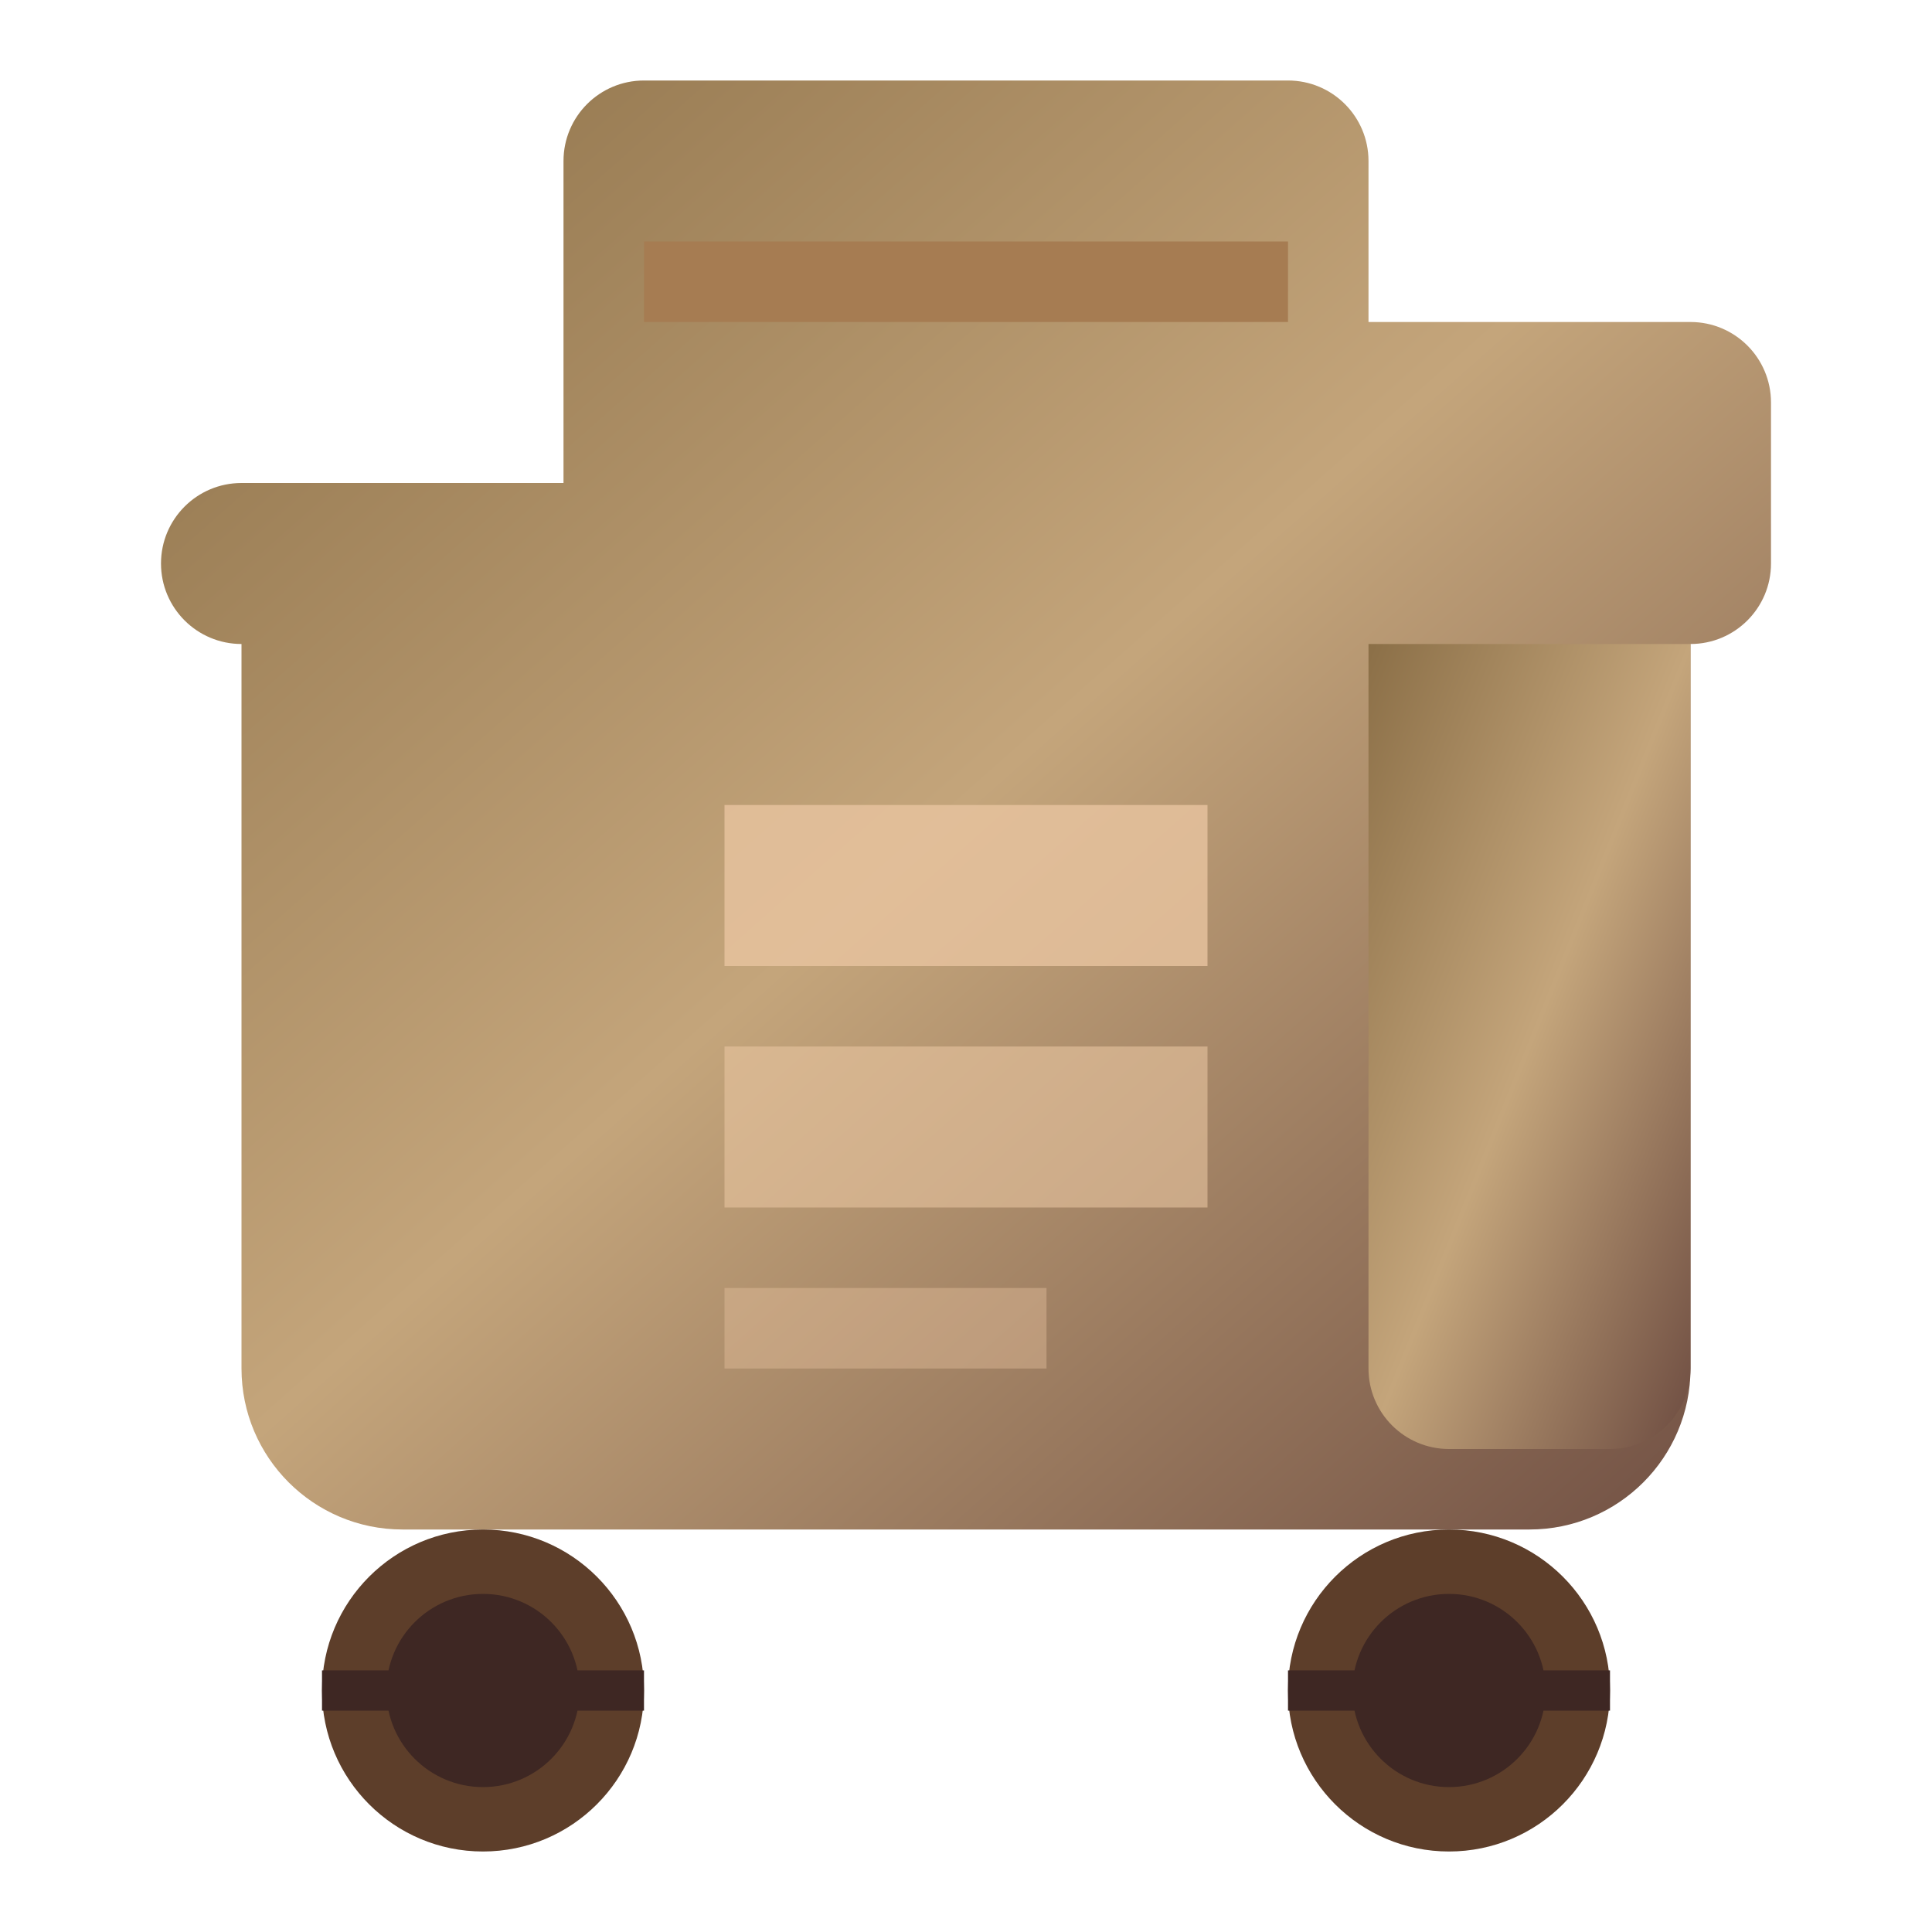
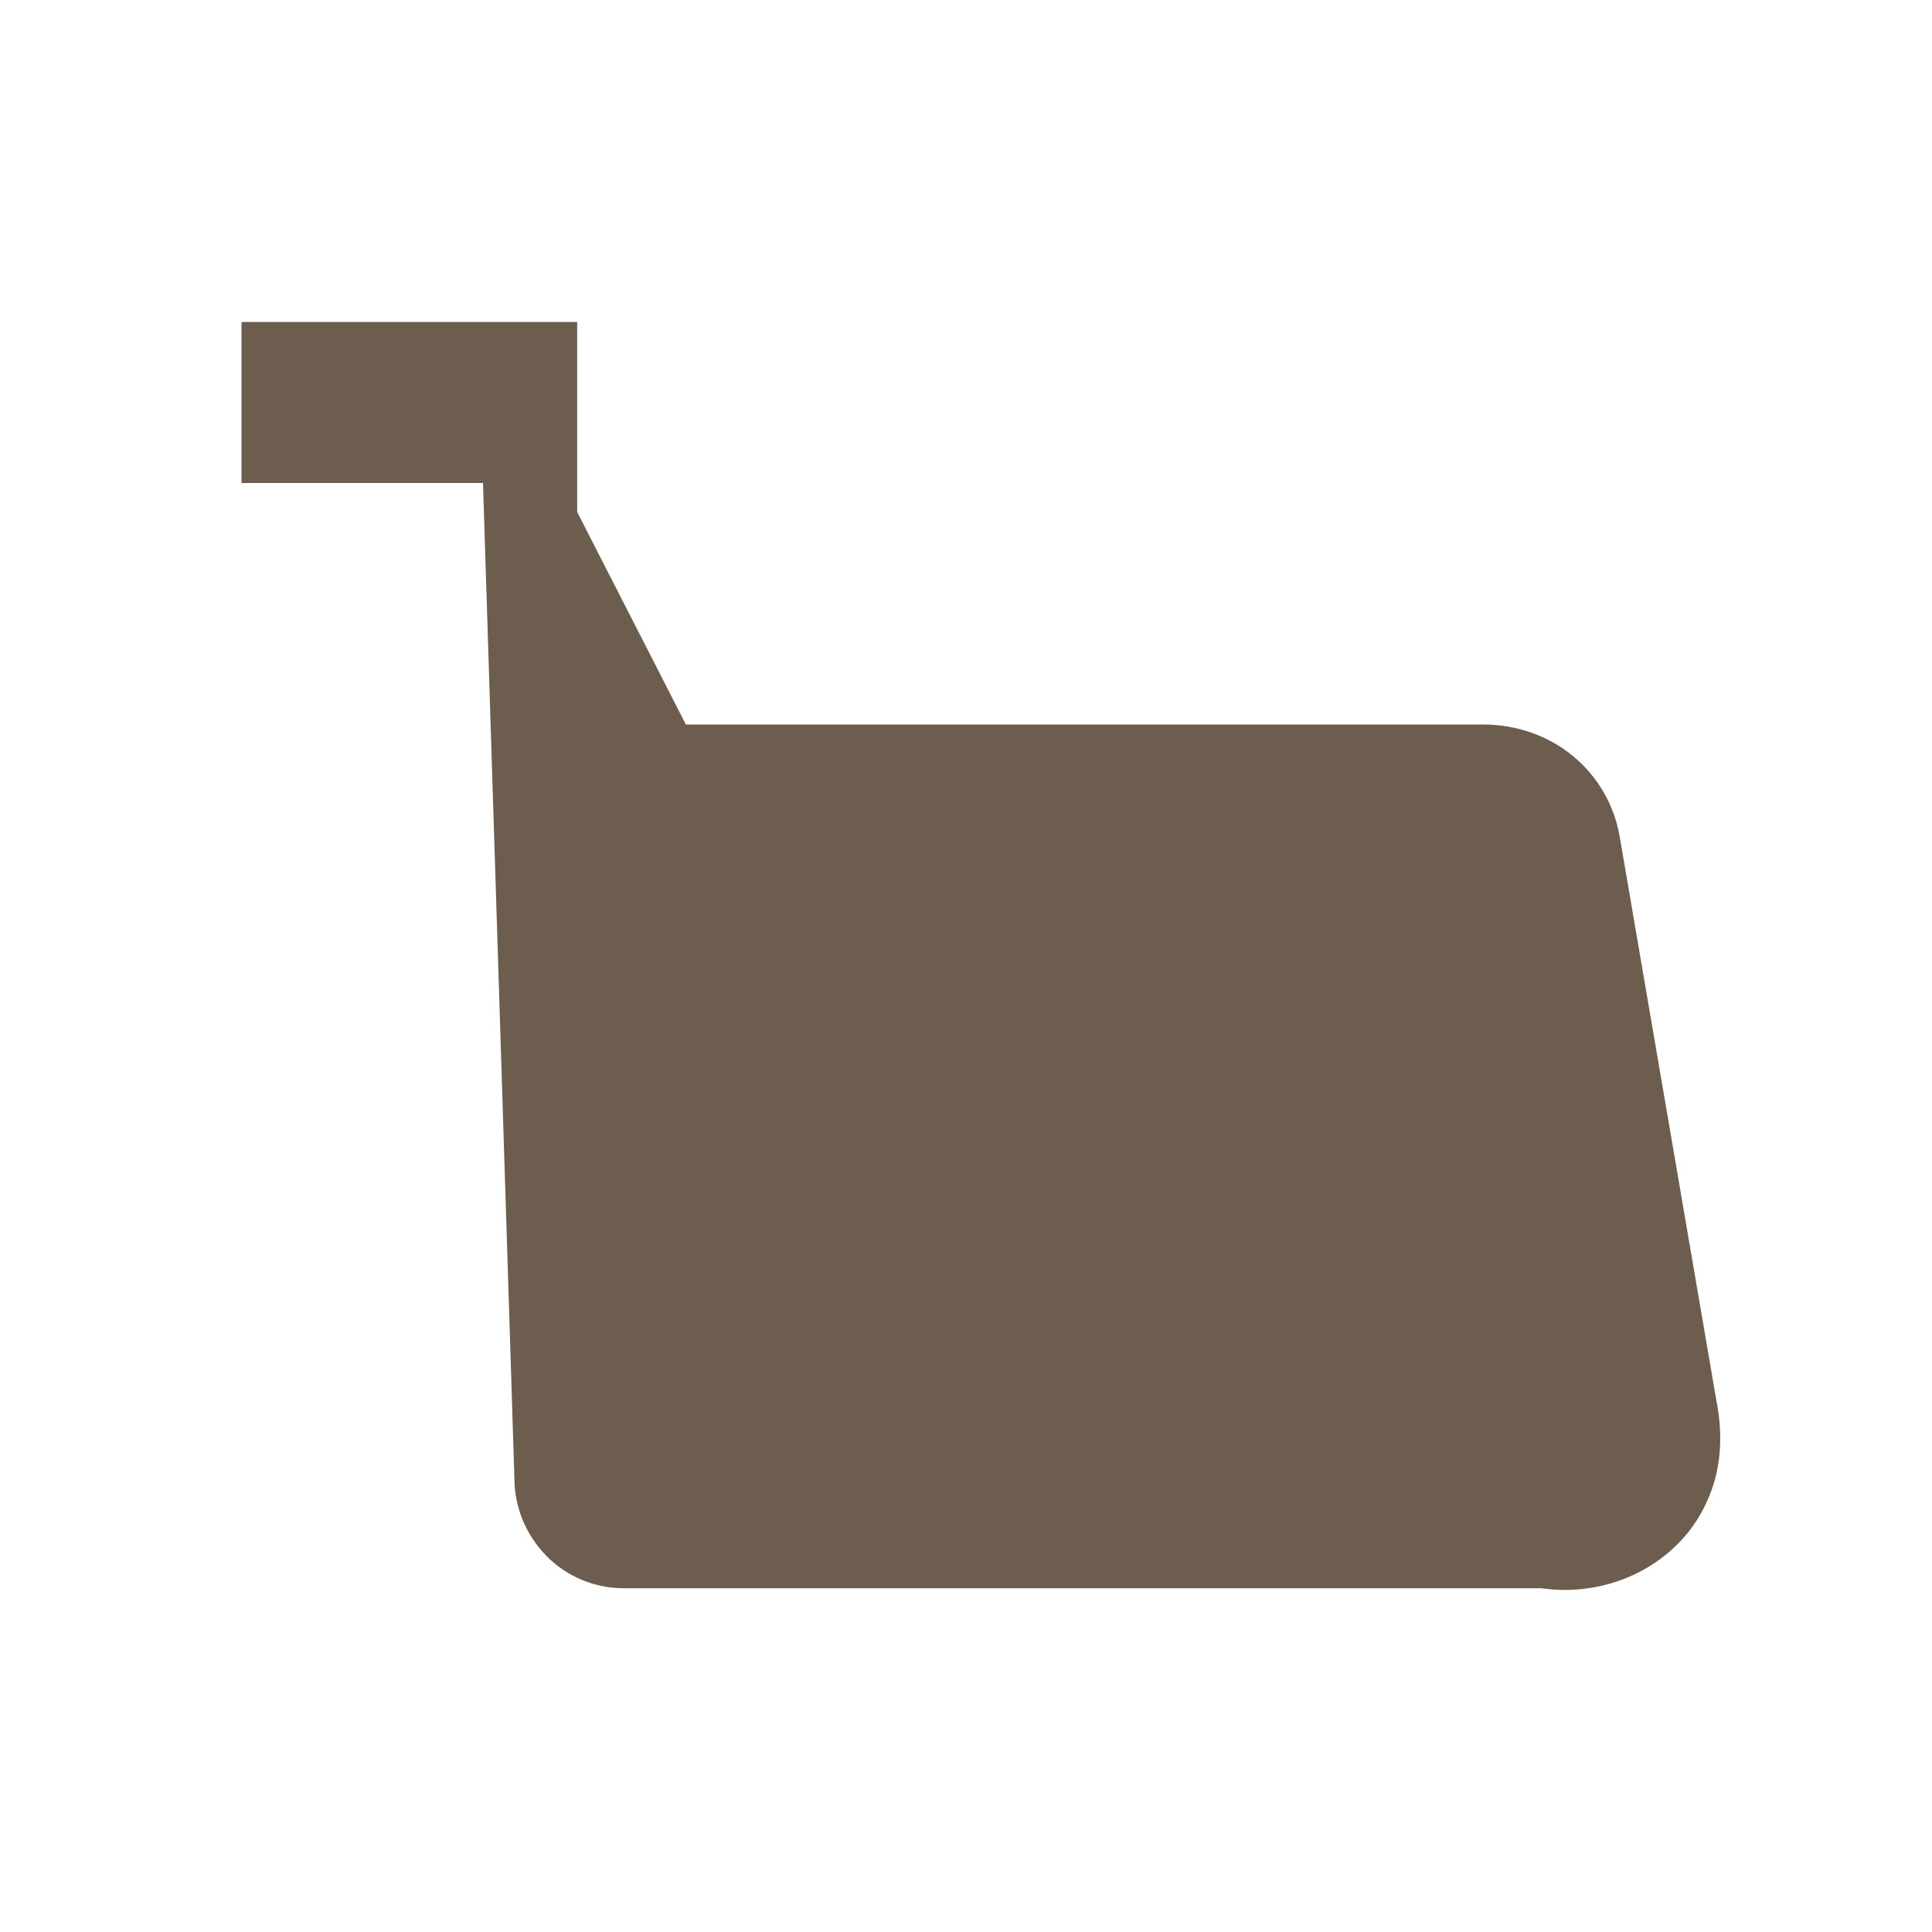
- <svg xmlns="http://www.w3.org/2000/svg" viewBox="0 0 24 24">
-   <defs>
-     <linearGradient id="cartGradient" x1="0%" y1="0%" x2="100%" y2="100%">
-       <stop offset="0%" style="stop-color:#8B6F47" />
-       <stop offset="50%" style="stop-color:#C4A57B" />
-       <stop offset="100%" style="stop-color:#6D4C41" />
-     </linearGradient>
-   </defs>
-   <path fill="url(#cartGradient)" d="M7 4V2a1 1 0 0 1 1-1h8a1 1 0 0 1 1 1v2h4a1 1 0 0 1 1 1v2a1 1 0 0 1-1 1v9a2 2 0 0 1-2 2H5a2 2 0 0 1-2-2V8a1 1 0 0 1-1-1V7a1 1 0 0 1 1-1h4z" />
-   <path fill="url(#cartGradient)" d="M21 8v9a1 1 0 0 1-1 1h-2a1 1 0 0 1-1-1V8h4z" />
-   <path fill="#A67C52" d="M8 3h8v1H8V3z" />
-   <circle cx="6" cy="21" r="2" fill="#5D3E2A" />
-   <circle cx="6" cy="21" r="1.2" fill="#3E2723" />
-   <circle cx="18" cy="21" r="2" fill="#5D3E2A" />
-   <circle cx="18" cy="21" r="1.2" fill="#3E2723" />
-   <line x1="4" y1="21" x2="8" y2="21" stroke="#3E2723" stroke-width="0.5" />
-   <line x1="16" y1="21" x2="20" y2="21" stroke="#3E2723" stroke-width="0.5" />
-   <path fill="#E8C4A0" d="M9 10h6v2H9v-2z" opacity="0.8" />
-   <path fill="#E8C4A0" d="M9 13h6v2H9v-2z" opacity="0.6" />
-   <path fill="#E8C4A0" d="M9 16h4v1H9v-1z" opacity="0.4" />
+ <svg xmlns="http://www.w3.org/2000/svg" width="24" height="24" viewBox="0 0 24 24" fill="none">
+   <path d="M7.17 6.36L8.52 9H18.42C19.29 9 19.98 9.59 20.12 10.39L21.32 17.39C21.41 17.84 21.38 18.28 21.2 18.66C21.03 19.04 20.73 19.34 20.36 19.53C19.99 19.72 19.56 19.79 19.15 19.73L7.75 19.73C7.38 19.73 7.03 19.58 6.78 19.32C6.53 19.06 6.39 18.72 6.39 18.36L6 6H3V4H7.17L7.17 6.36ZM6.83 16.73L7.5 10H18.06L17.29 14H8.71L6.83 16.73Z" fill="#6C5D4F" />
</svg>
